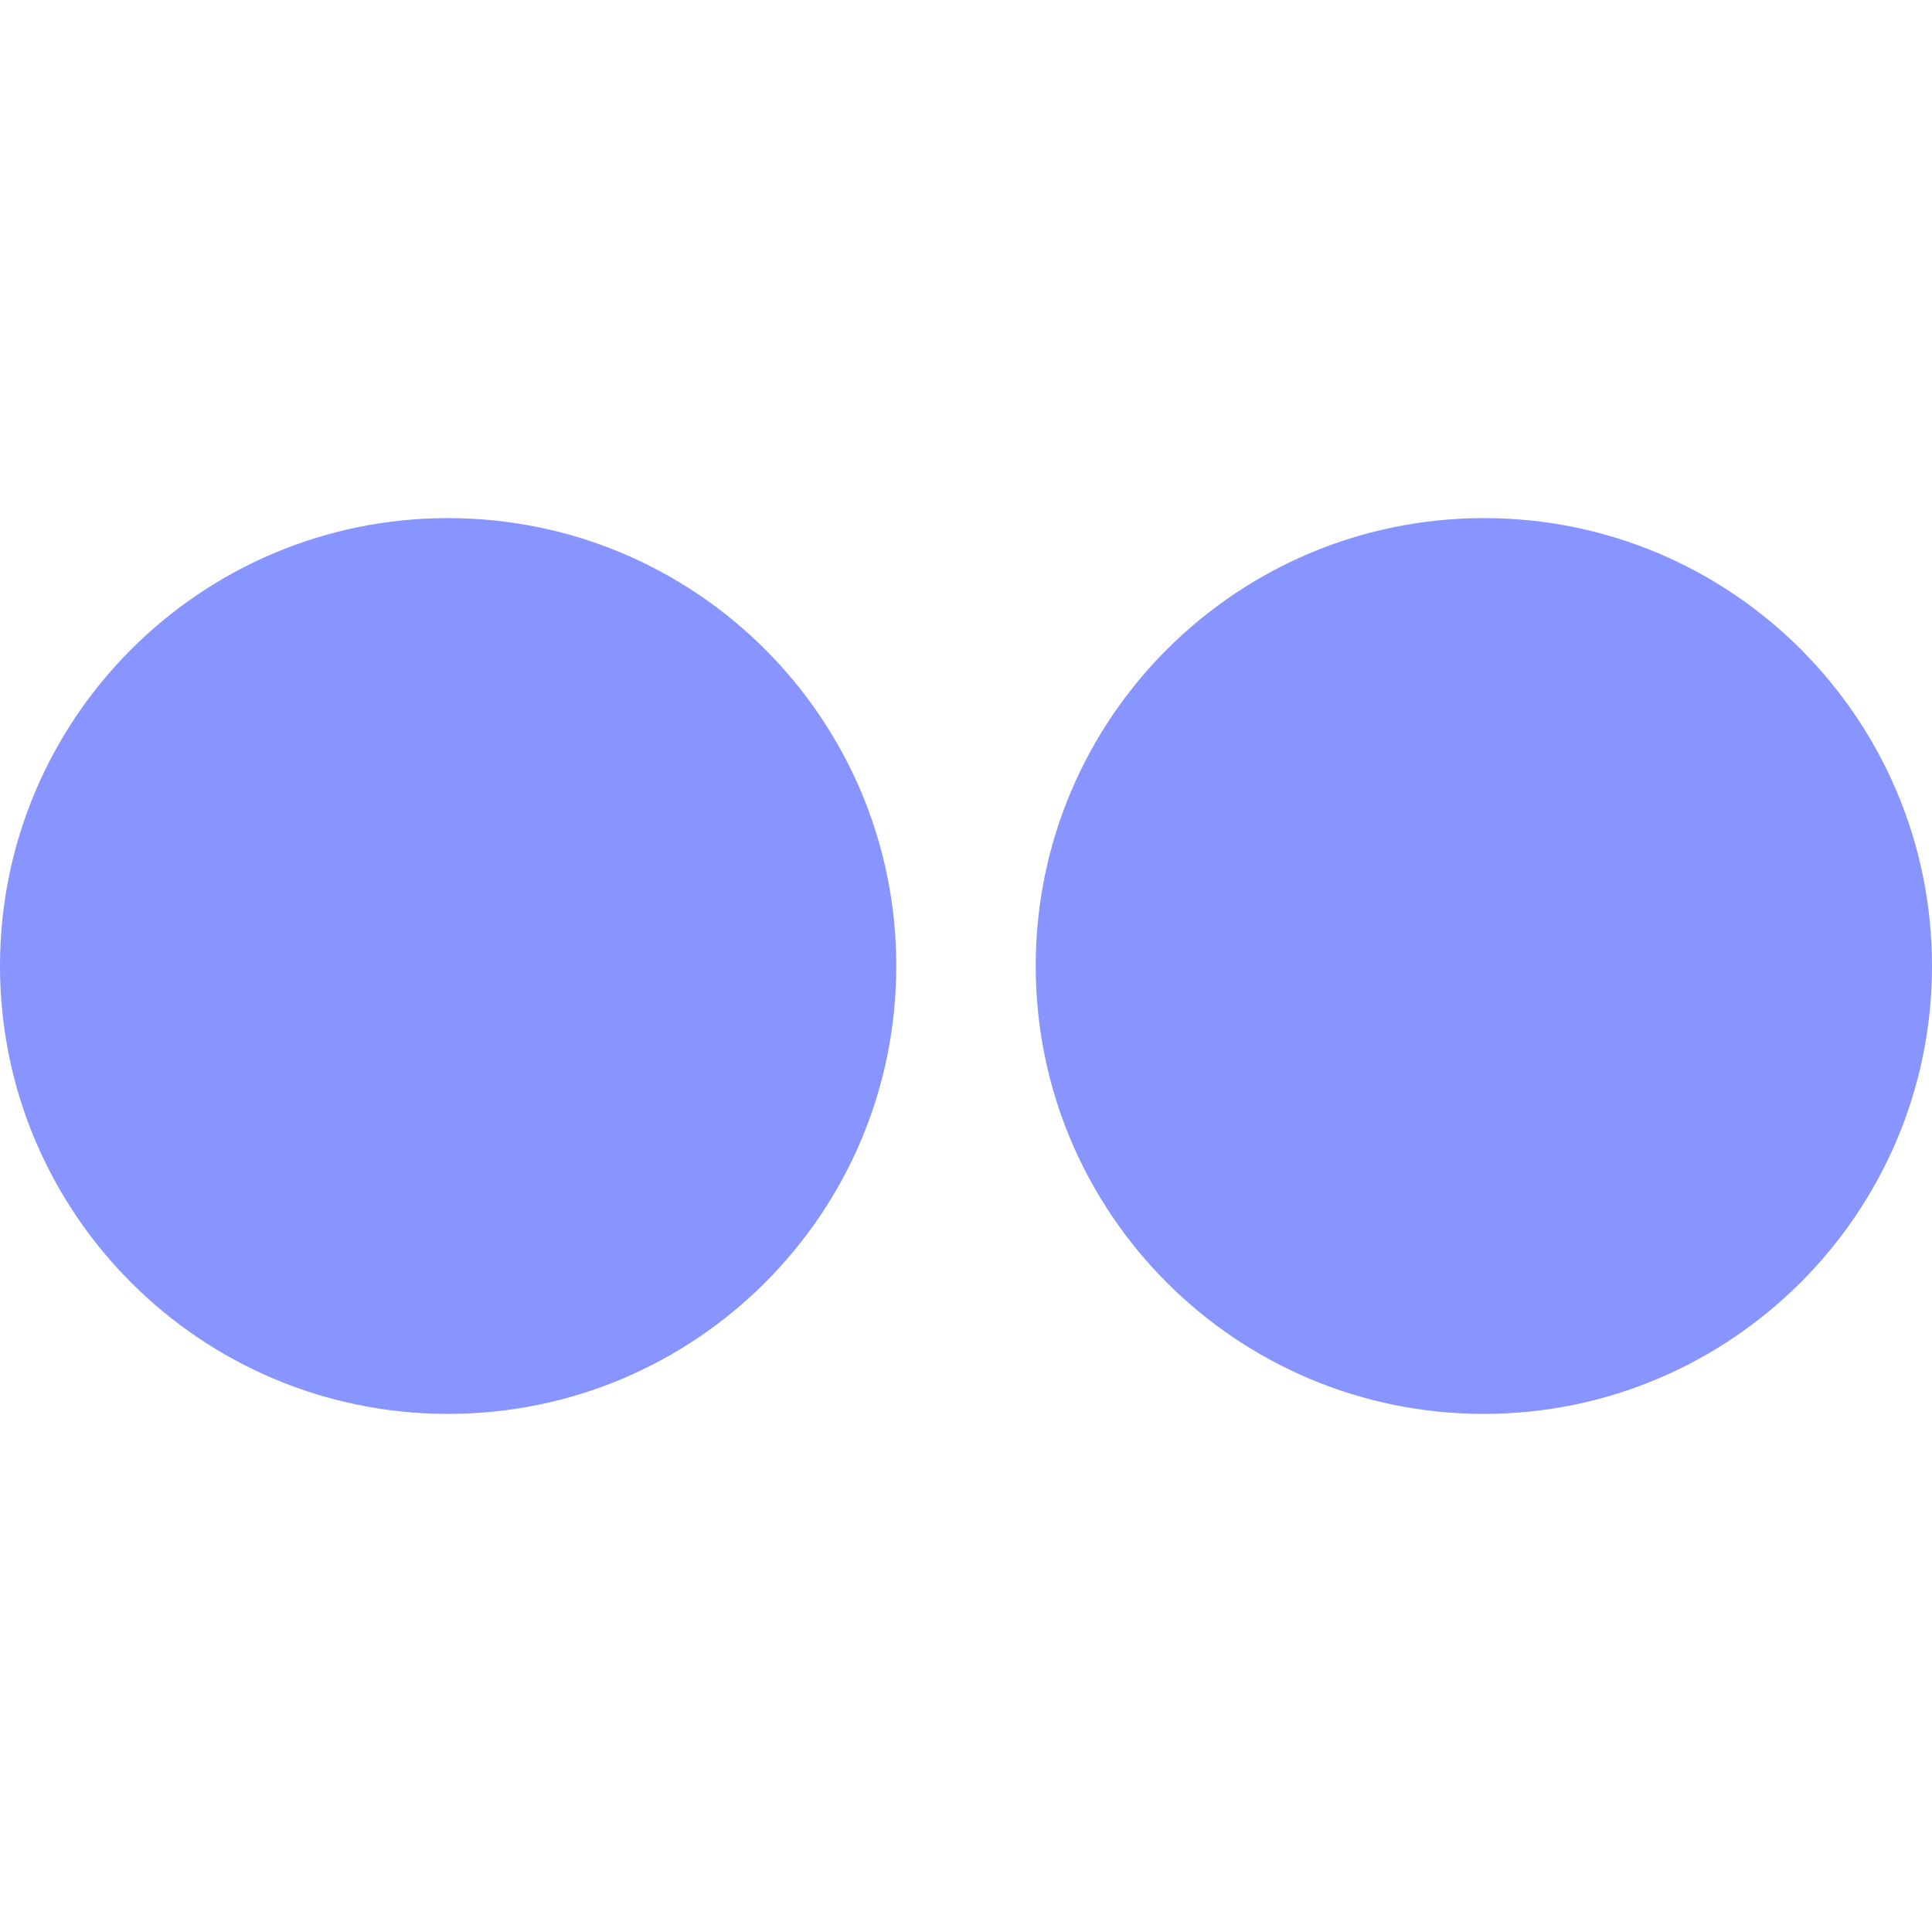
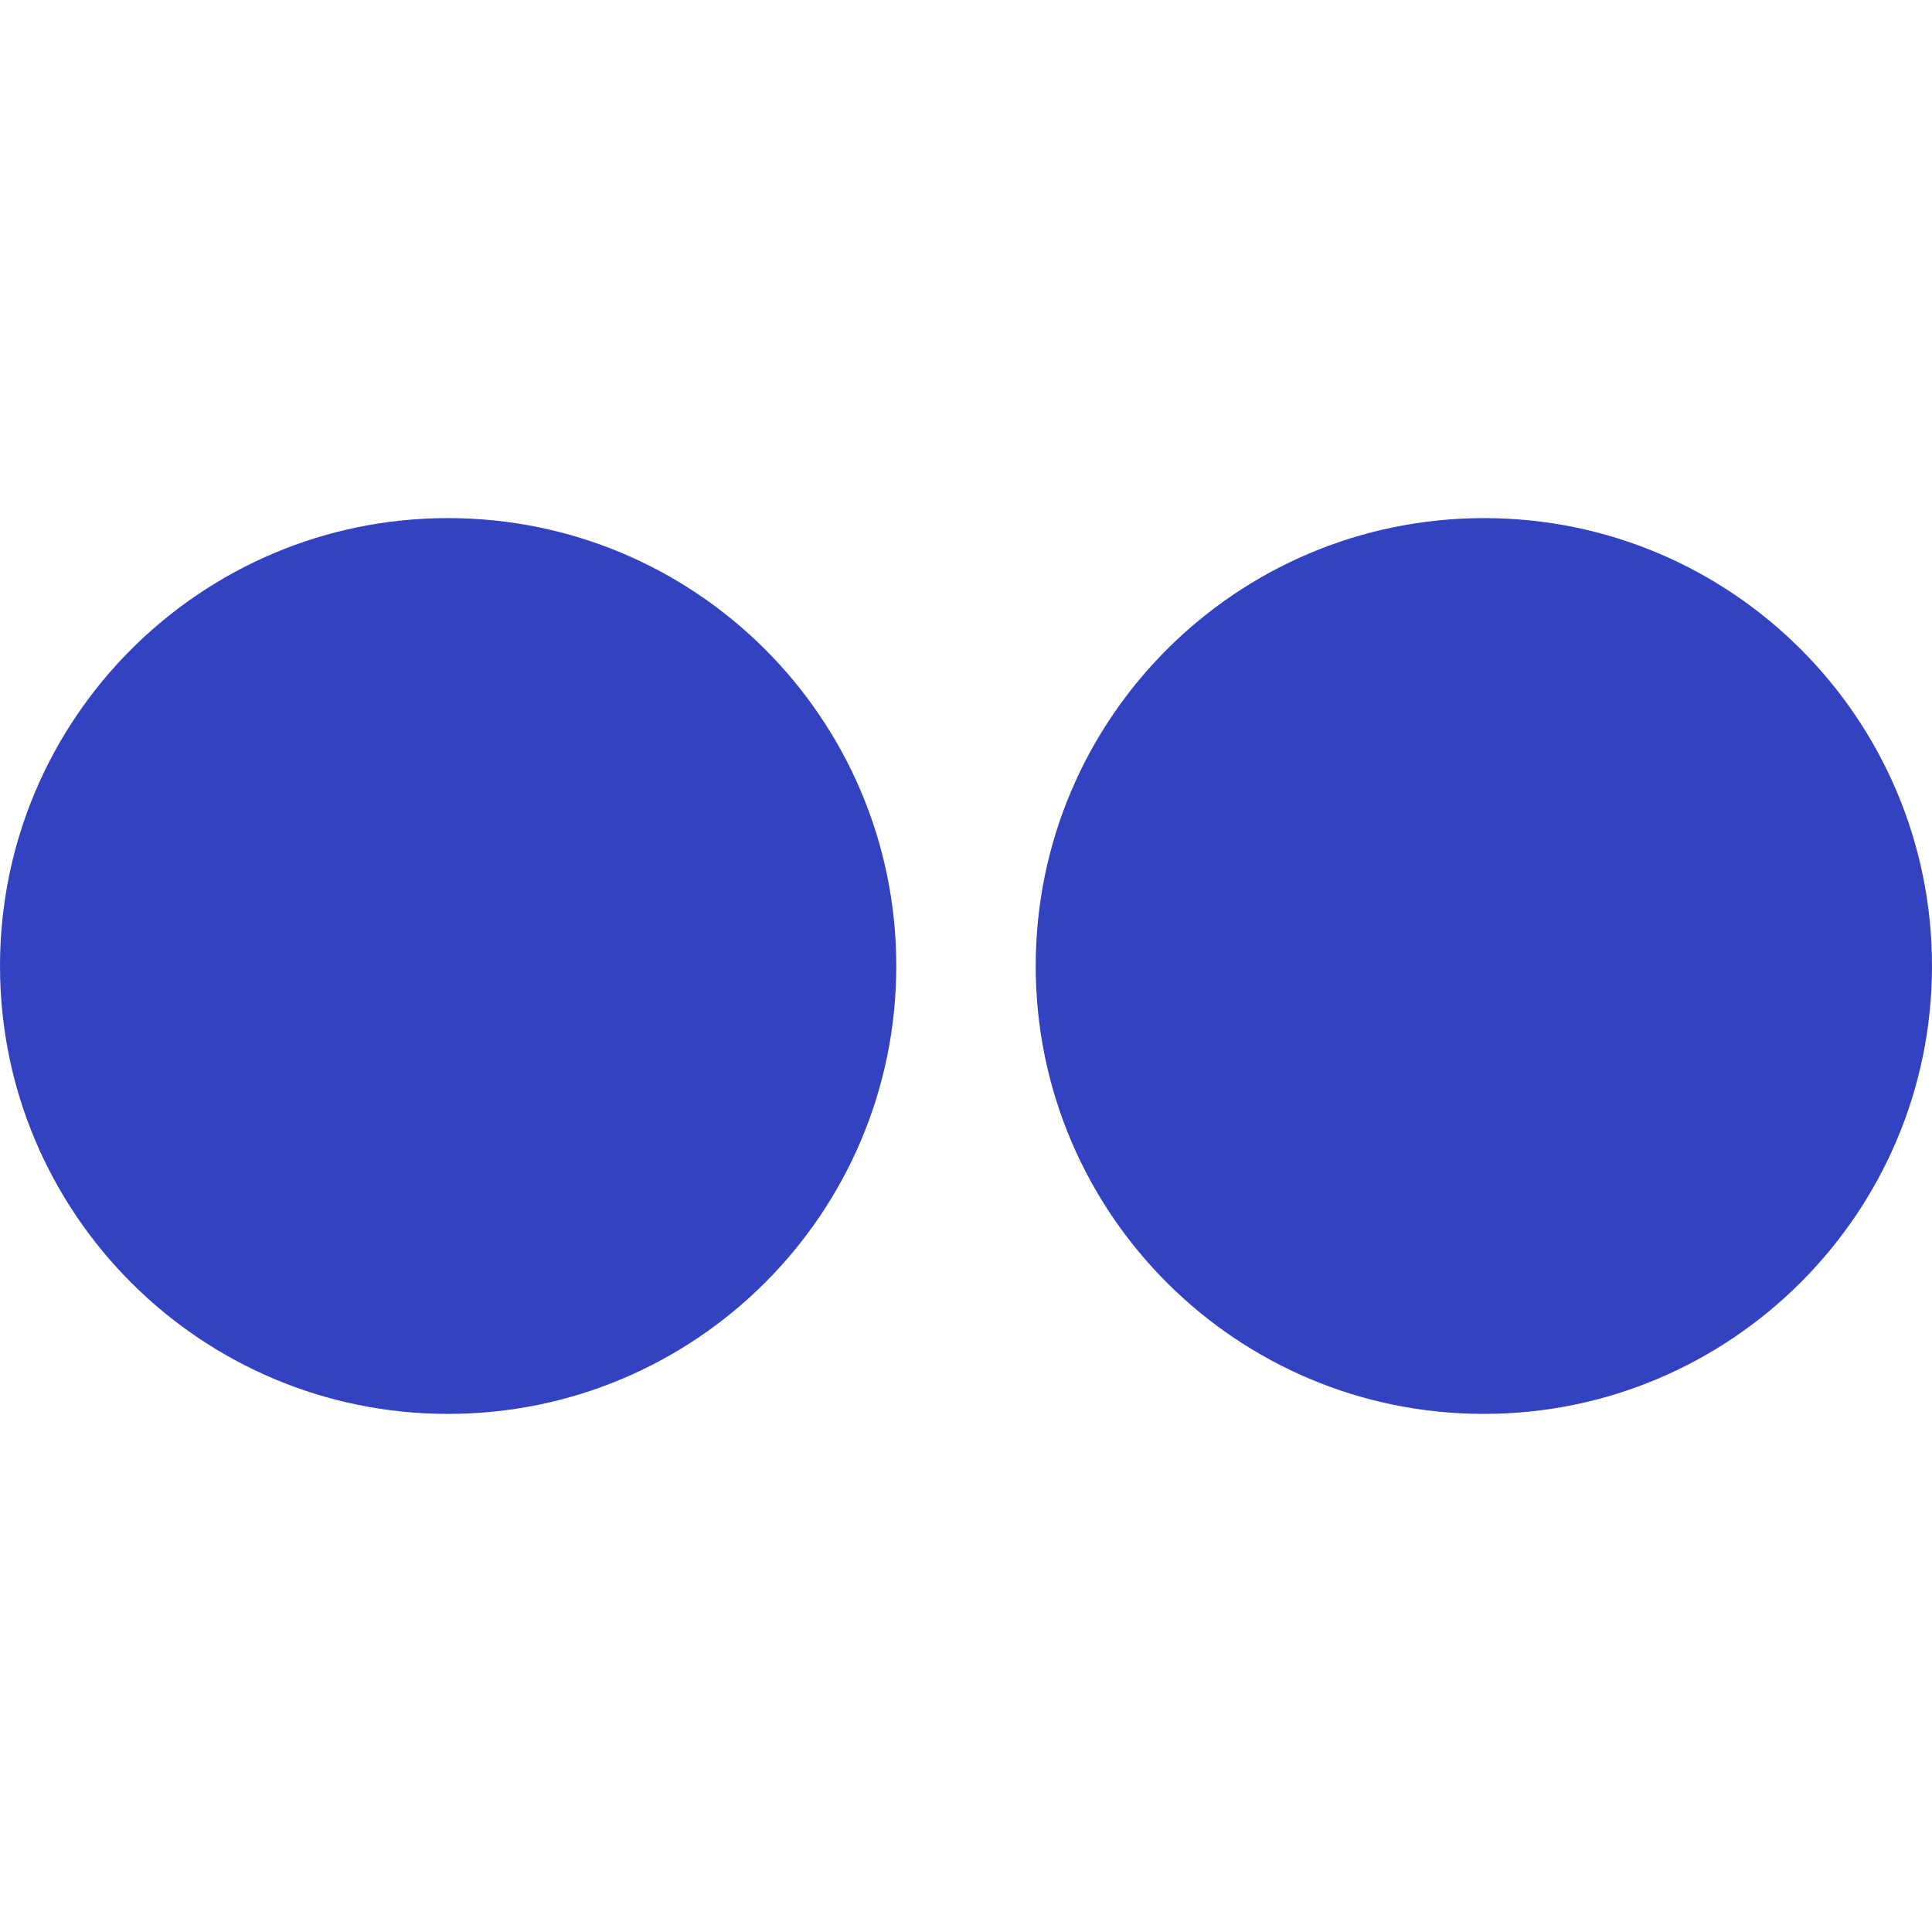
<svg xmlns="http://www.w3.org/2000/svg" role="img" viewBox="0 0 24 24">
-   <path fill="#8995ff" d="M0 12c0 3.074 2.494 5.564 5.565 5.564 3.075 0 5.569-2.49 5.569-5.564S8.641 6.436 5.565 6.436C2.495 6.436 0 8.926 0 12zm12.866 0c0 3.074 2.493 5.564 5.567 5.564C21.496 17.564 24 15.074 24 12s-2.492-5.564-5.564-5.564c-3.075 0-5.57 2.49-5.57 5.564z" />
+   <path fill="#3342c0" d="M0 12c0 3.074 2.494 5.564 5.565 5.564 3.075 0 5.569-2.49 5.569-5.564S8.641 6.436 5.565 6.436C2.495 6.436 0 8.926 0 12zm12.866 0c0 3.074 2.493 5.564 5.567 5.564C21.496 17.564 24 15.074 24 12s-2.492-5.564-5.564-5.564c-3.075 0-5.57 2.49-5.57 5.564z" />
</svg>
